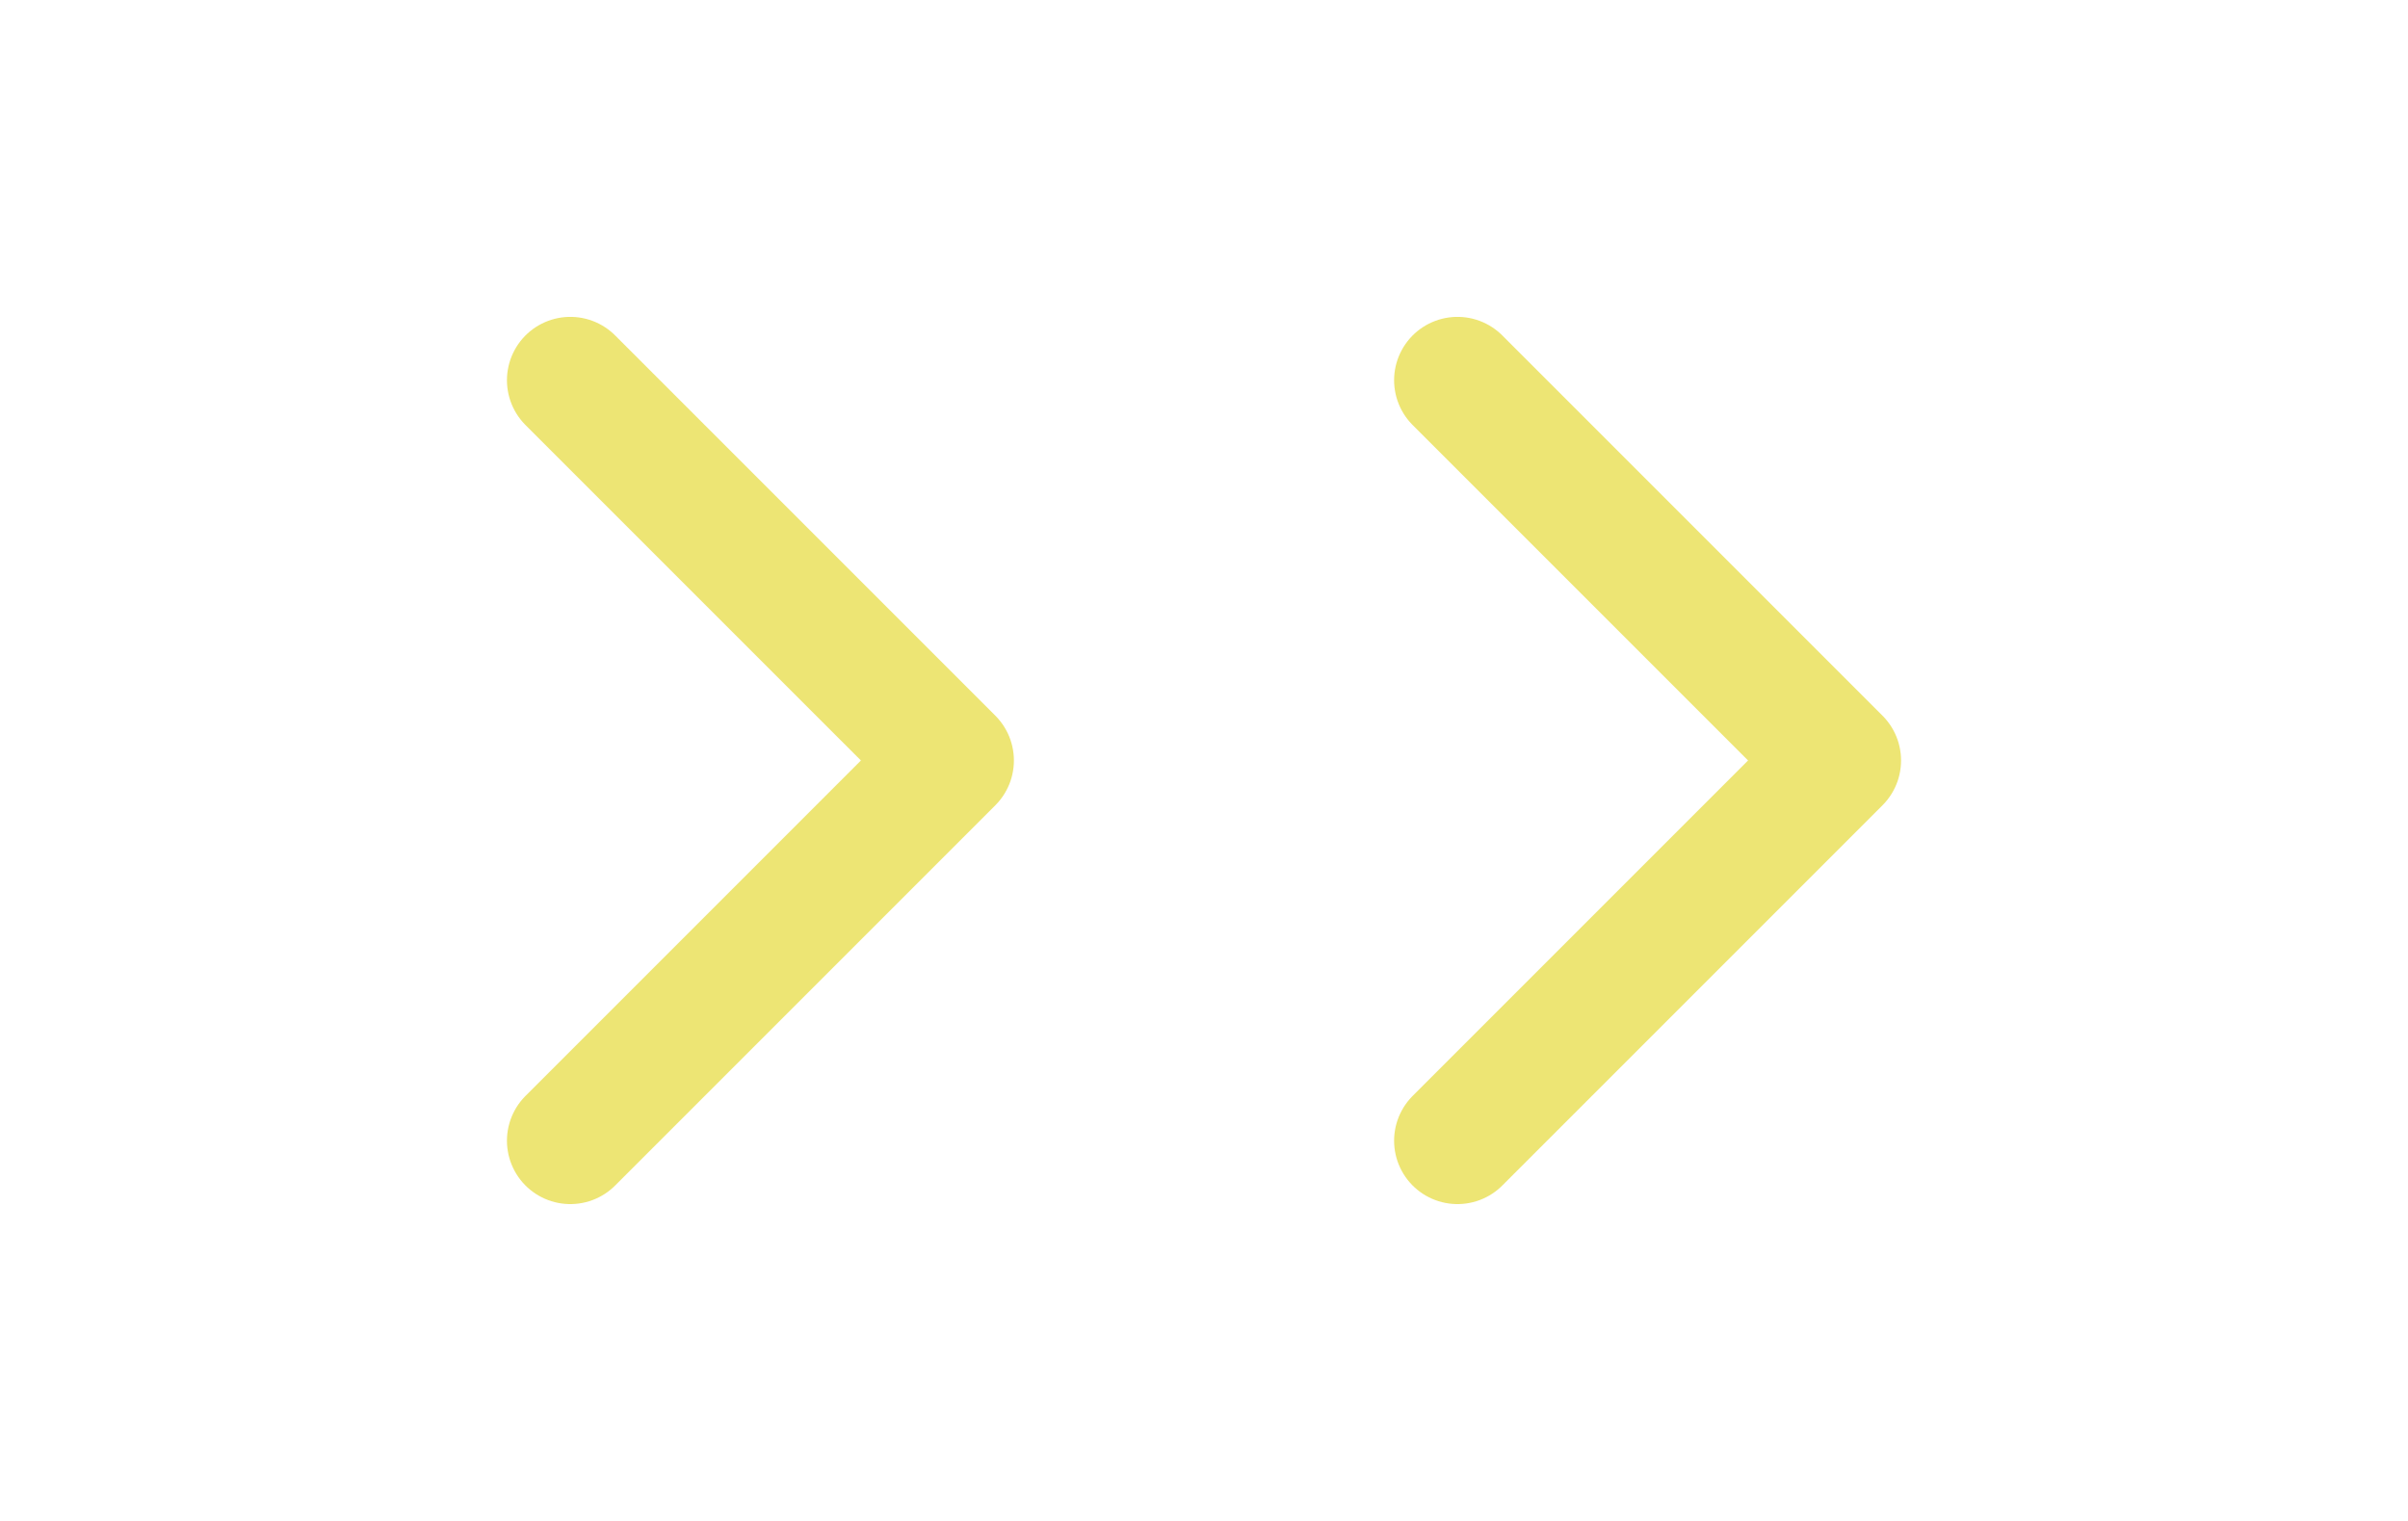
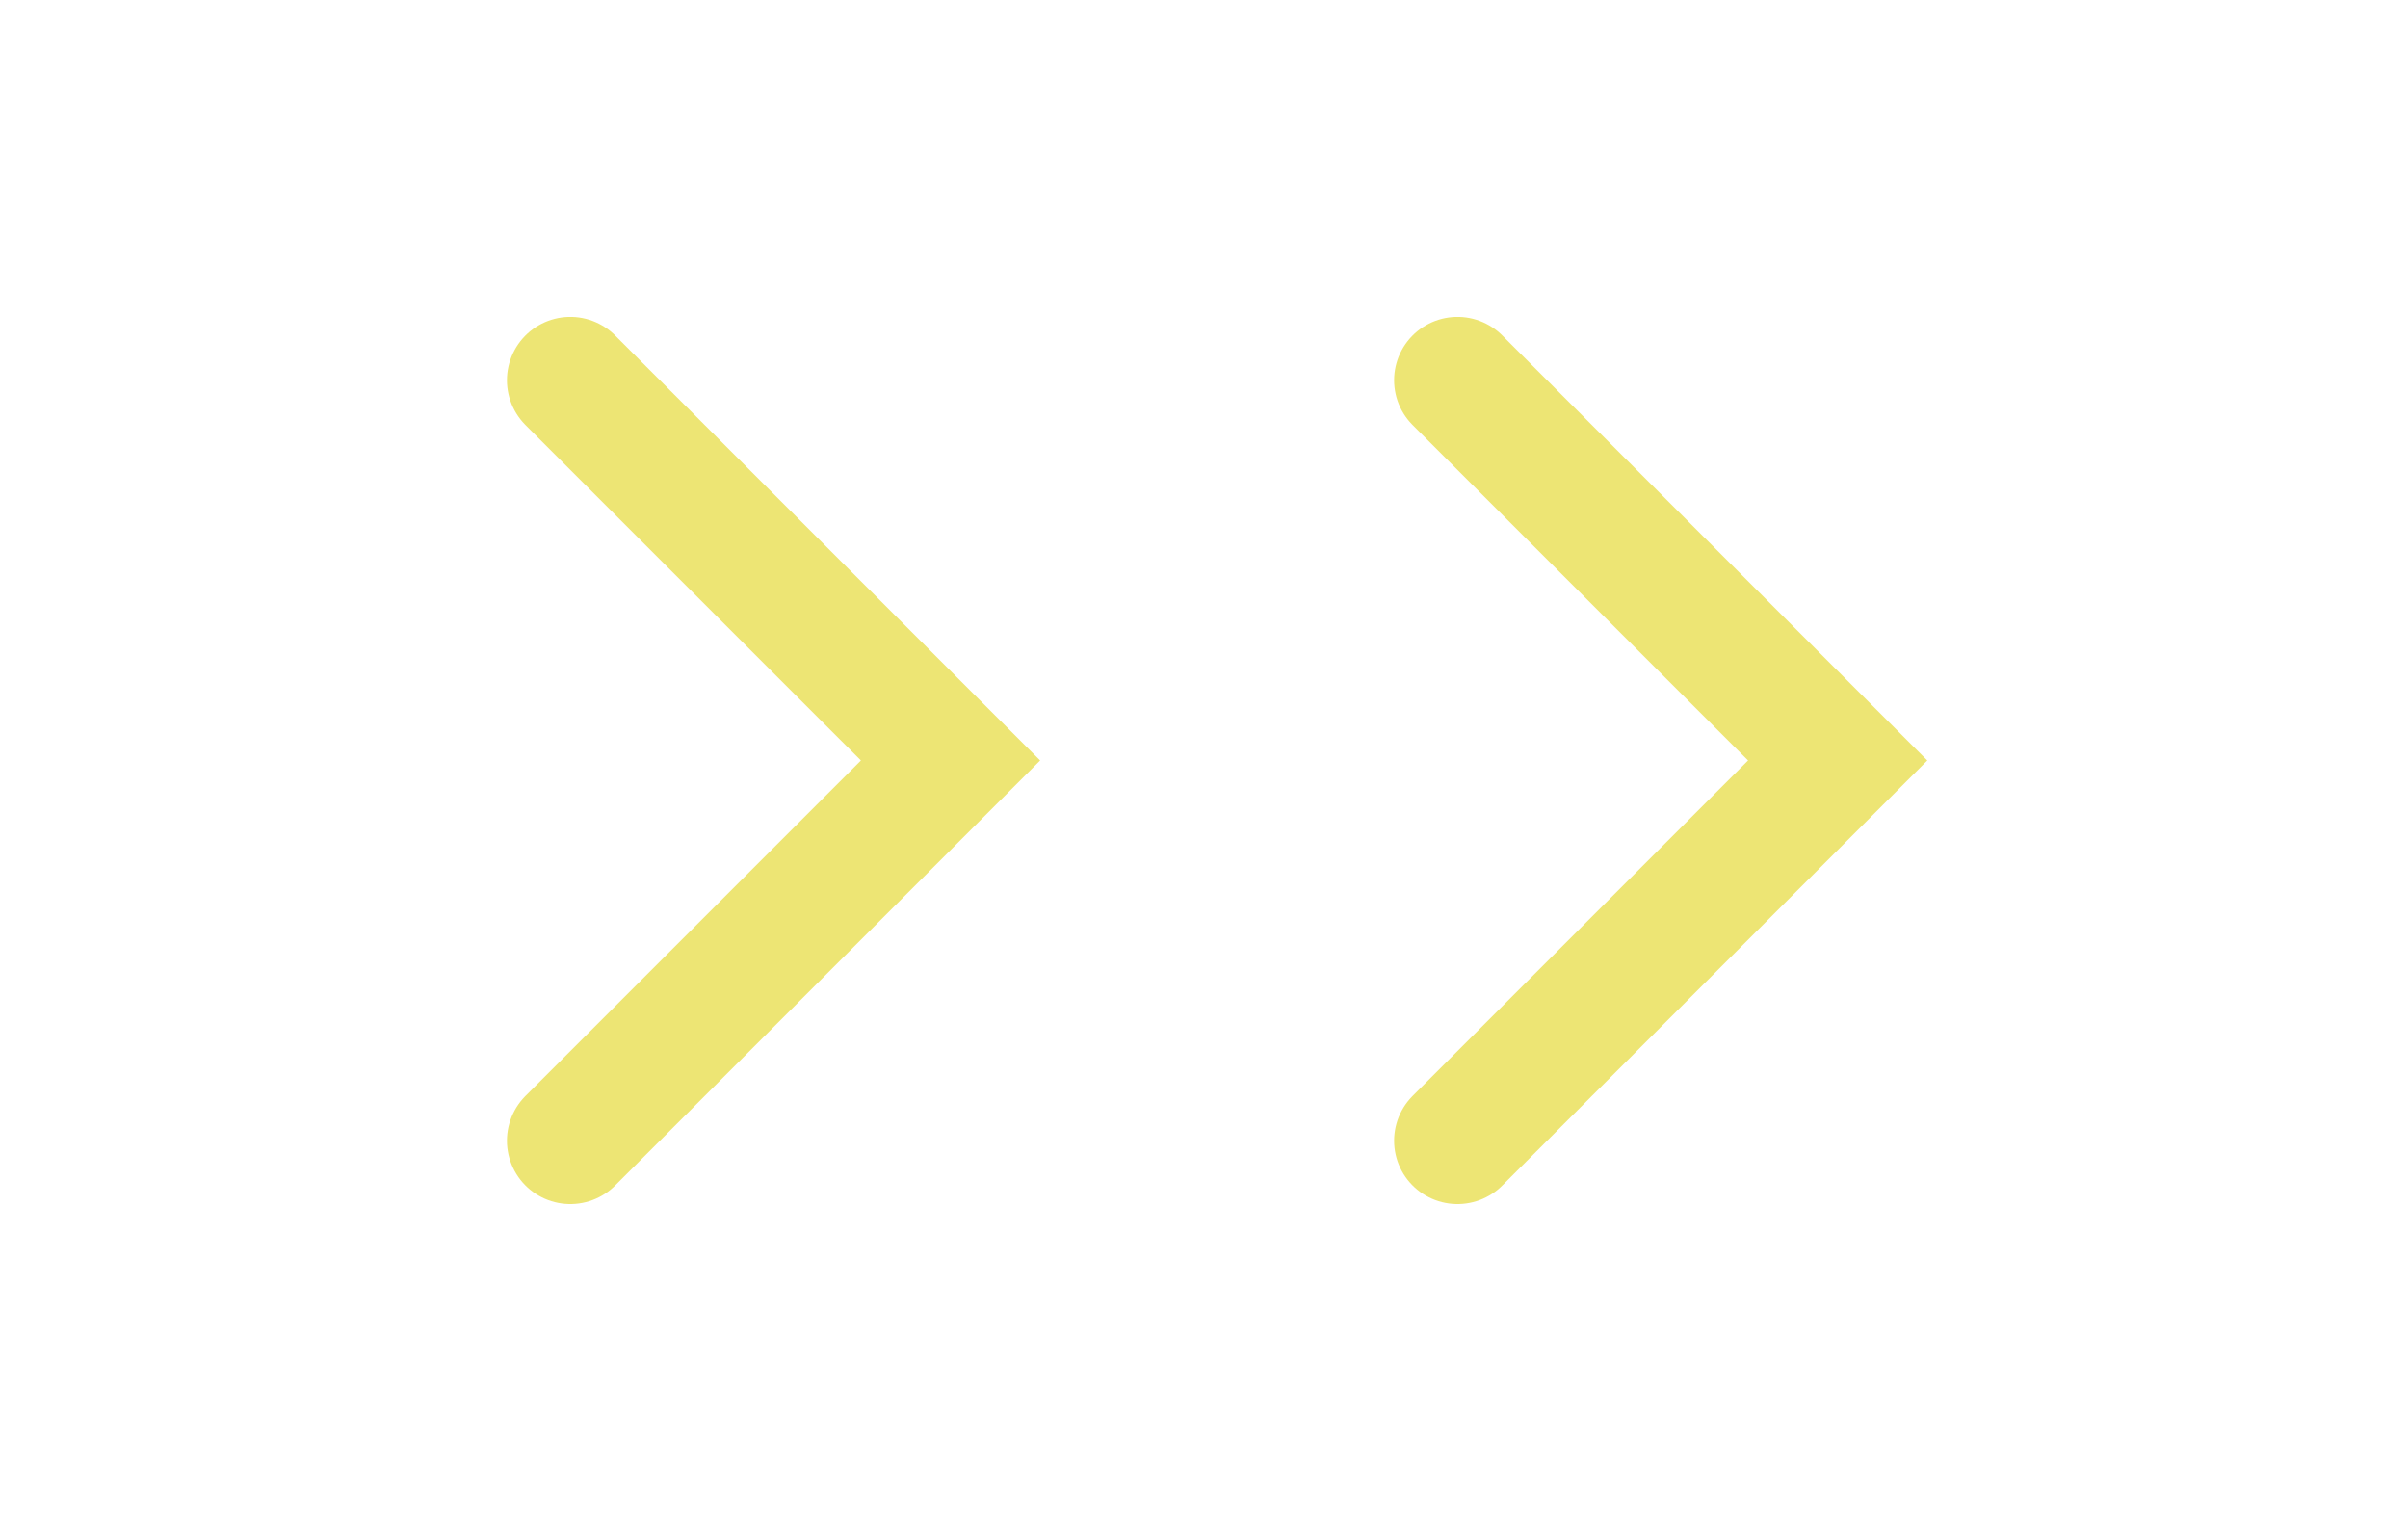
<svg xmlns="http://www.w3.org/2000/svg" width="38" height="24" viewBox="0 0 38 24" fill="none">
-   <path d="M23 18L29 12L23 6" stroke="#EDE574" stroke-width="2" stroke-linecap="round" stroke-linejoin="round" />
-   <path d="M9 18L15 12L9 6" stroke="#EDE574" stroke-width="2" stroke-linecap="round" stroke-linejoin="round" />
+   <path d="M23 18L29 12L23 6" stroke="#EDE574" stroke-width="2" stroke-linecap="round" strokeLinejoin="round" />
+   <path d="M9 18L15 12L9 6" stroke="#EDE574" stroke-width="2" stroke-linecap="round" strokeLinejoin="round" />
</svg>
